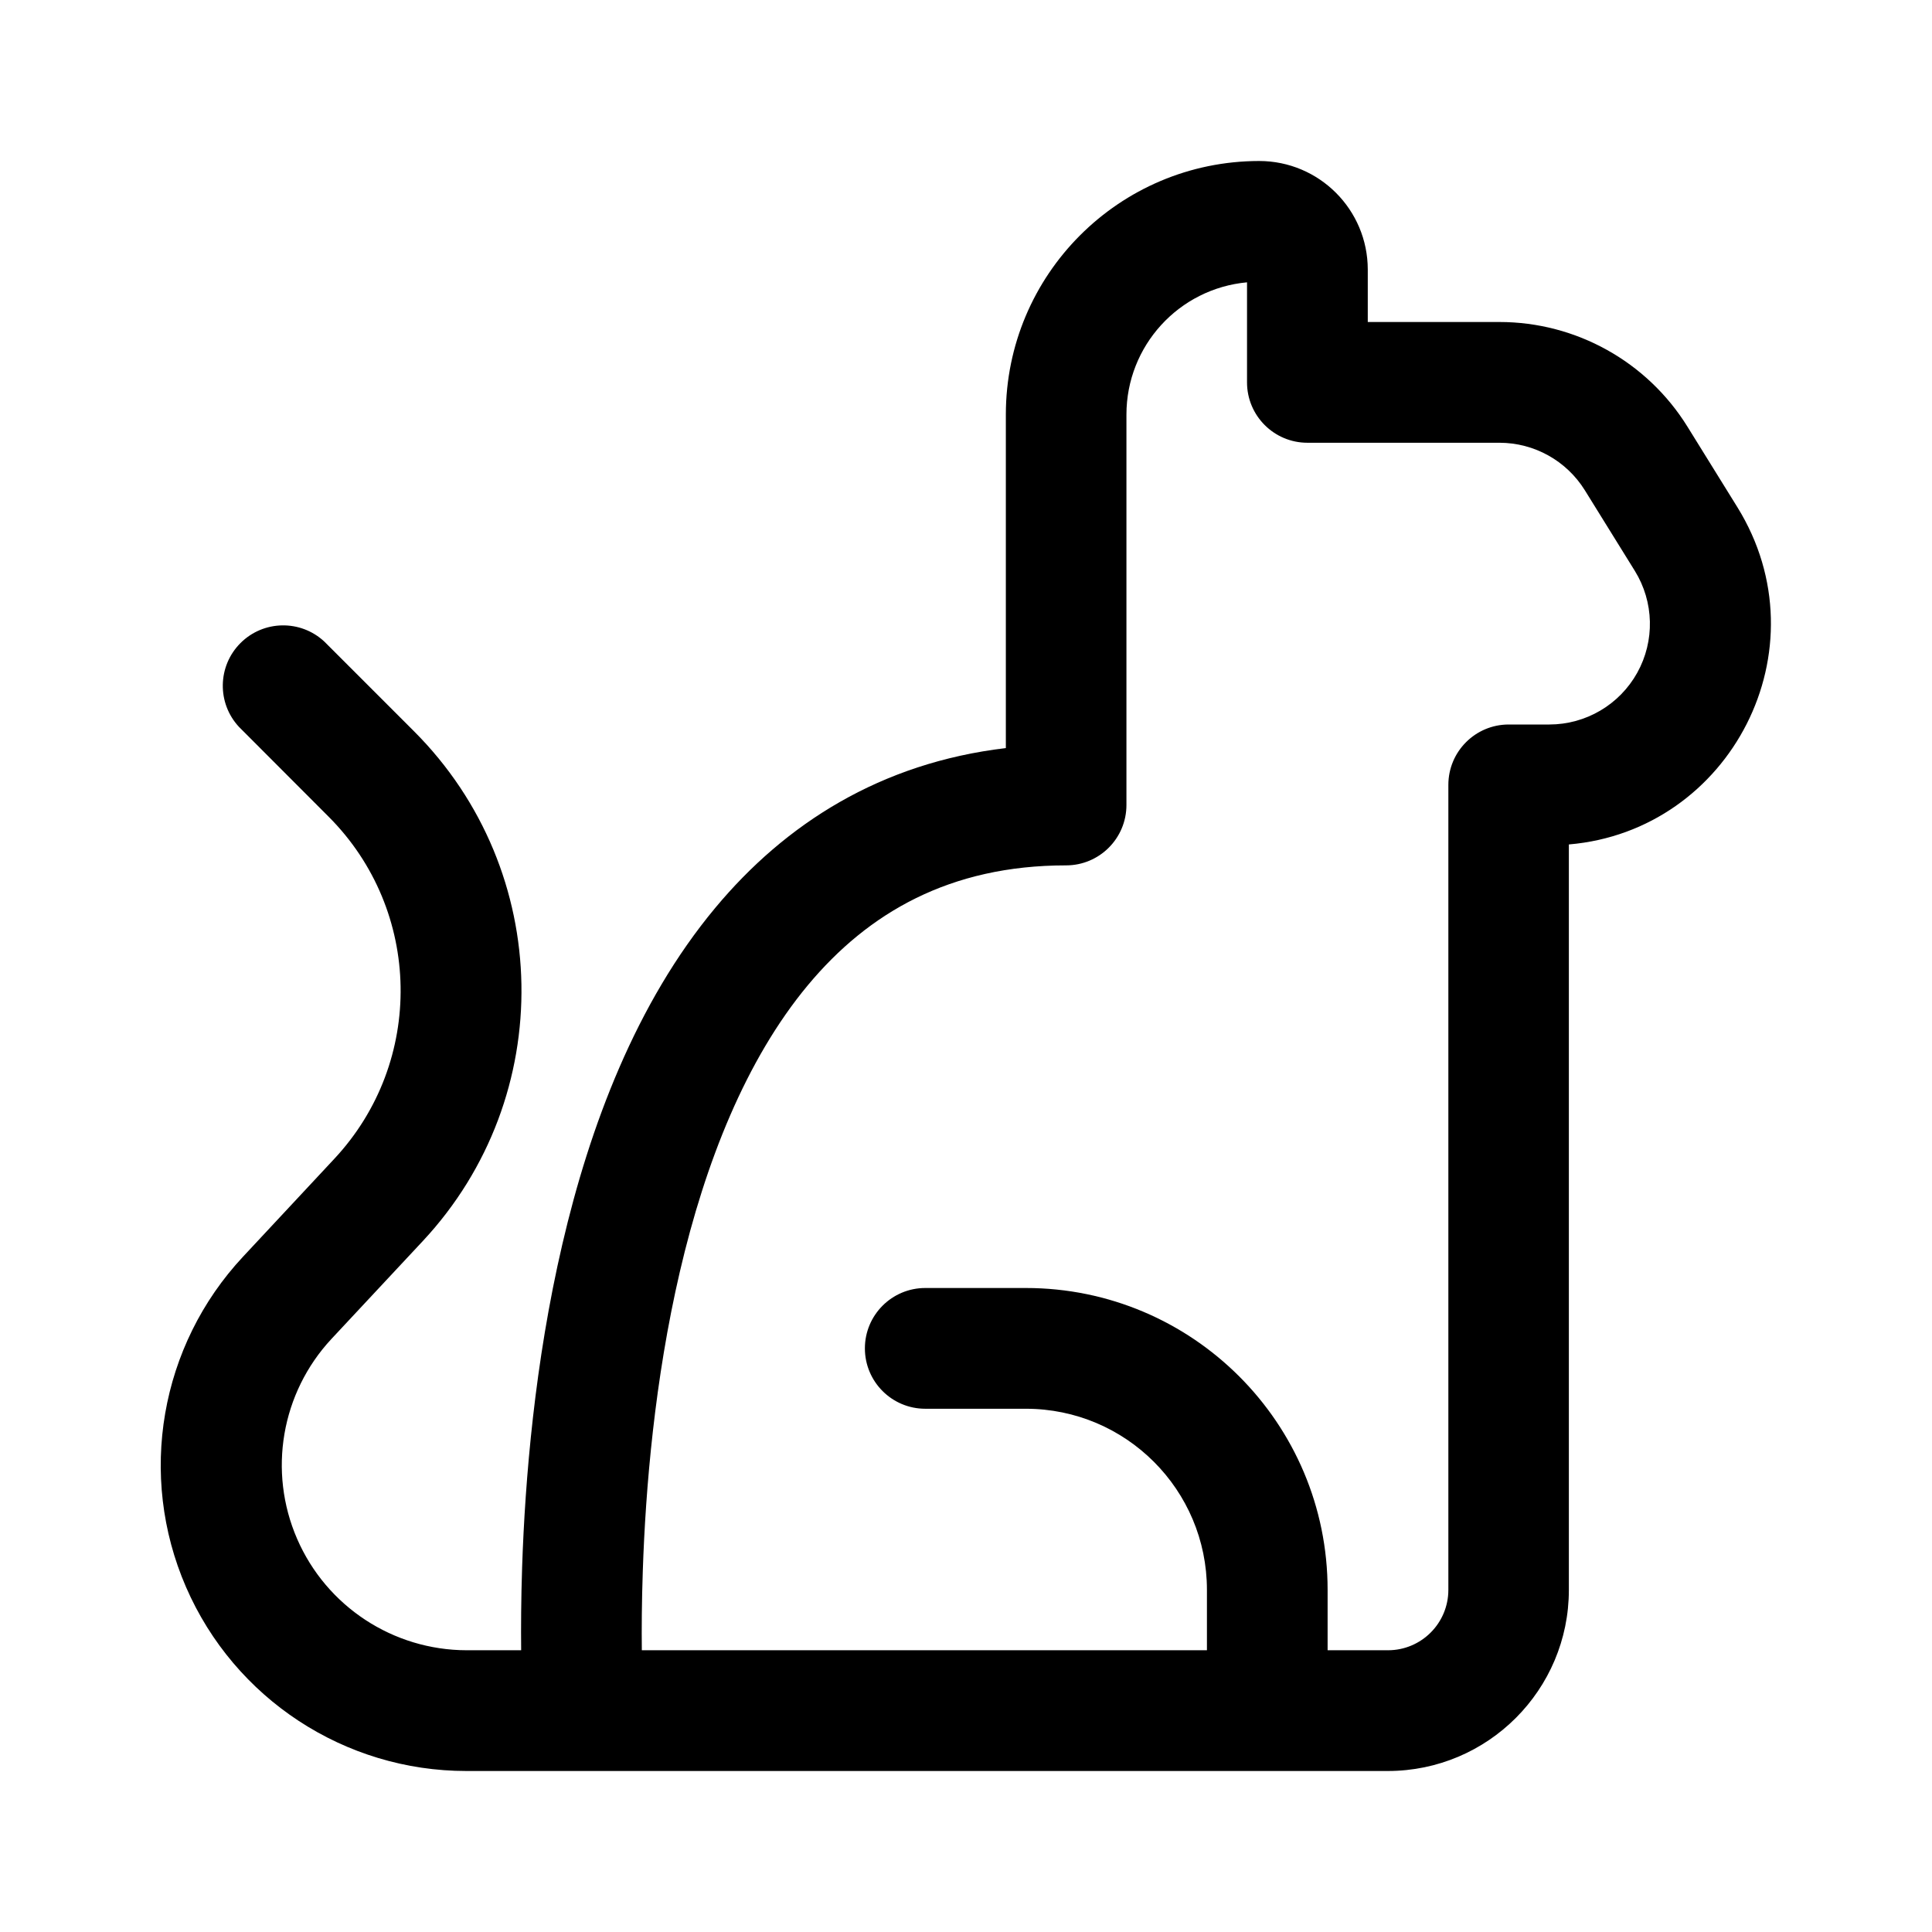
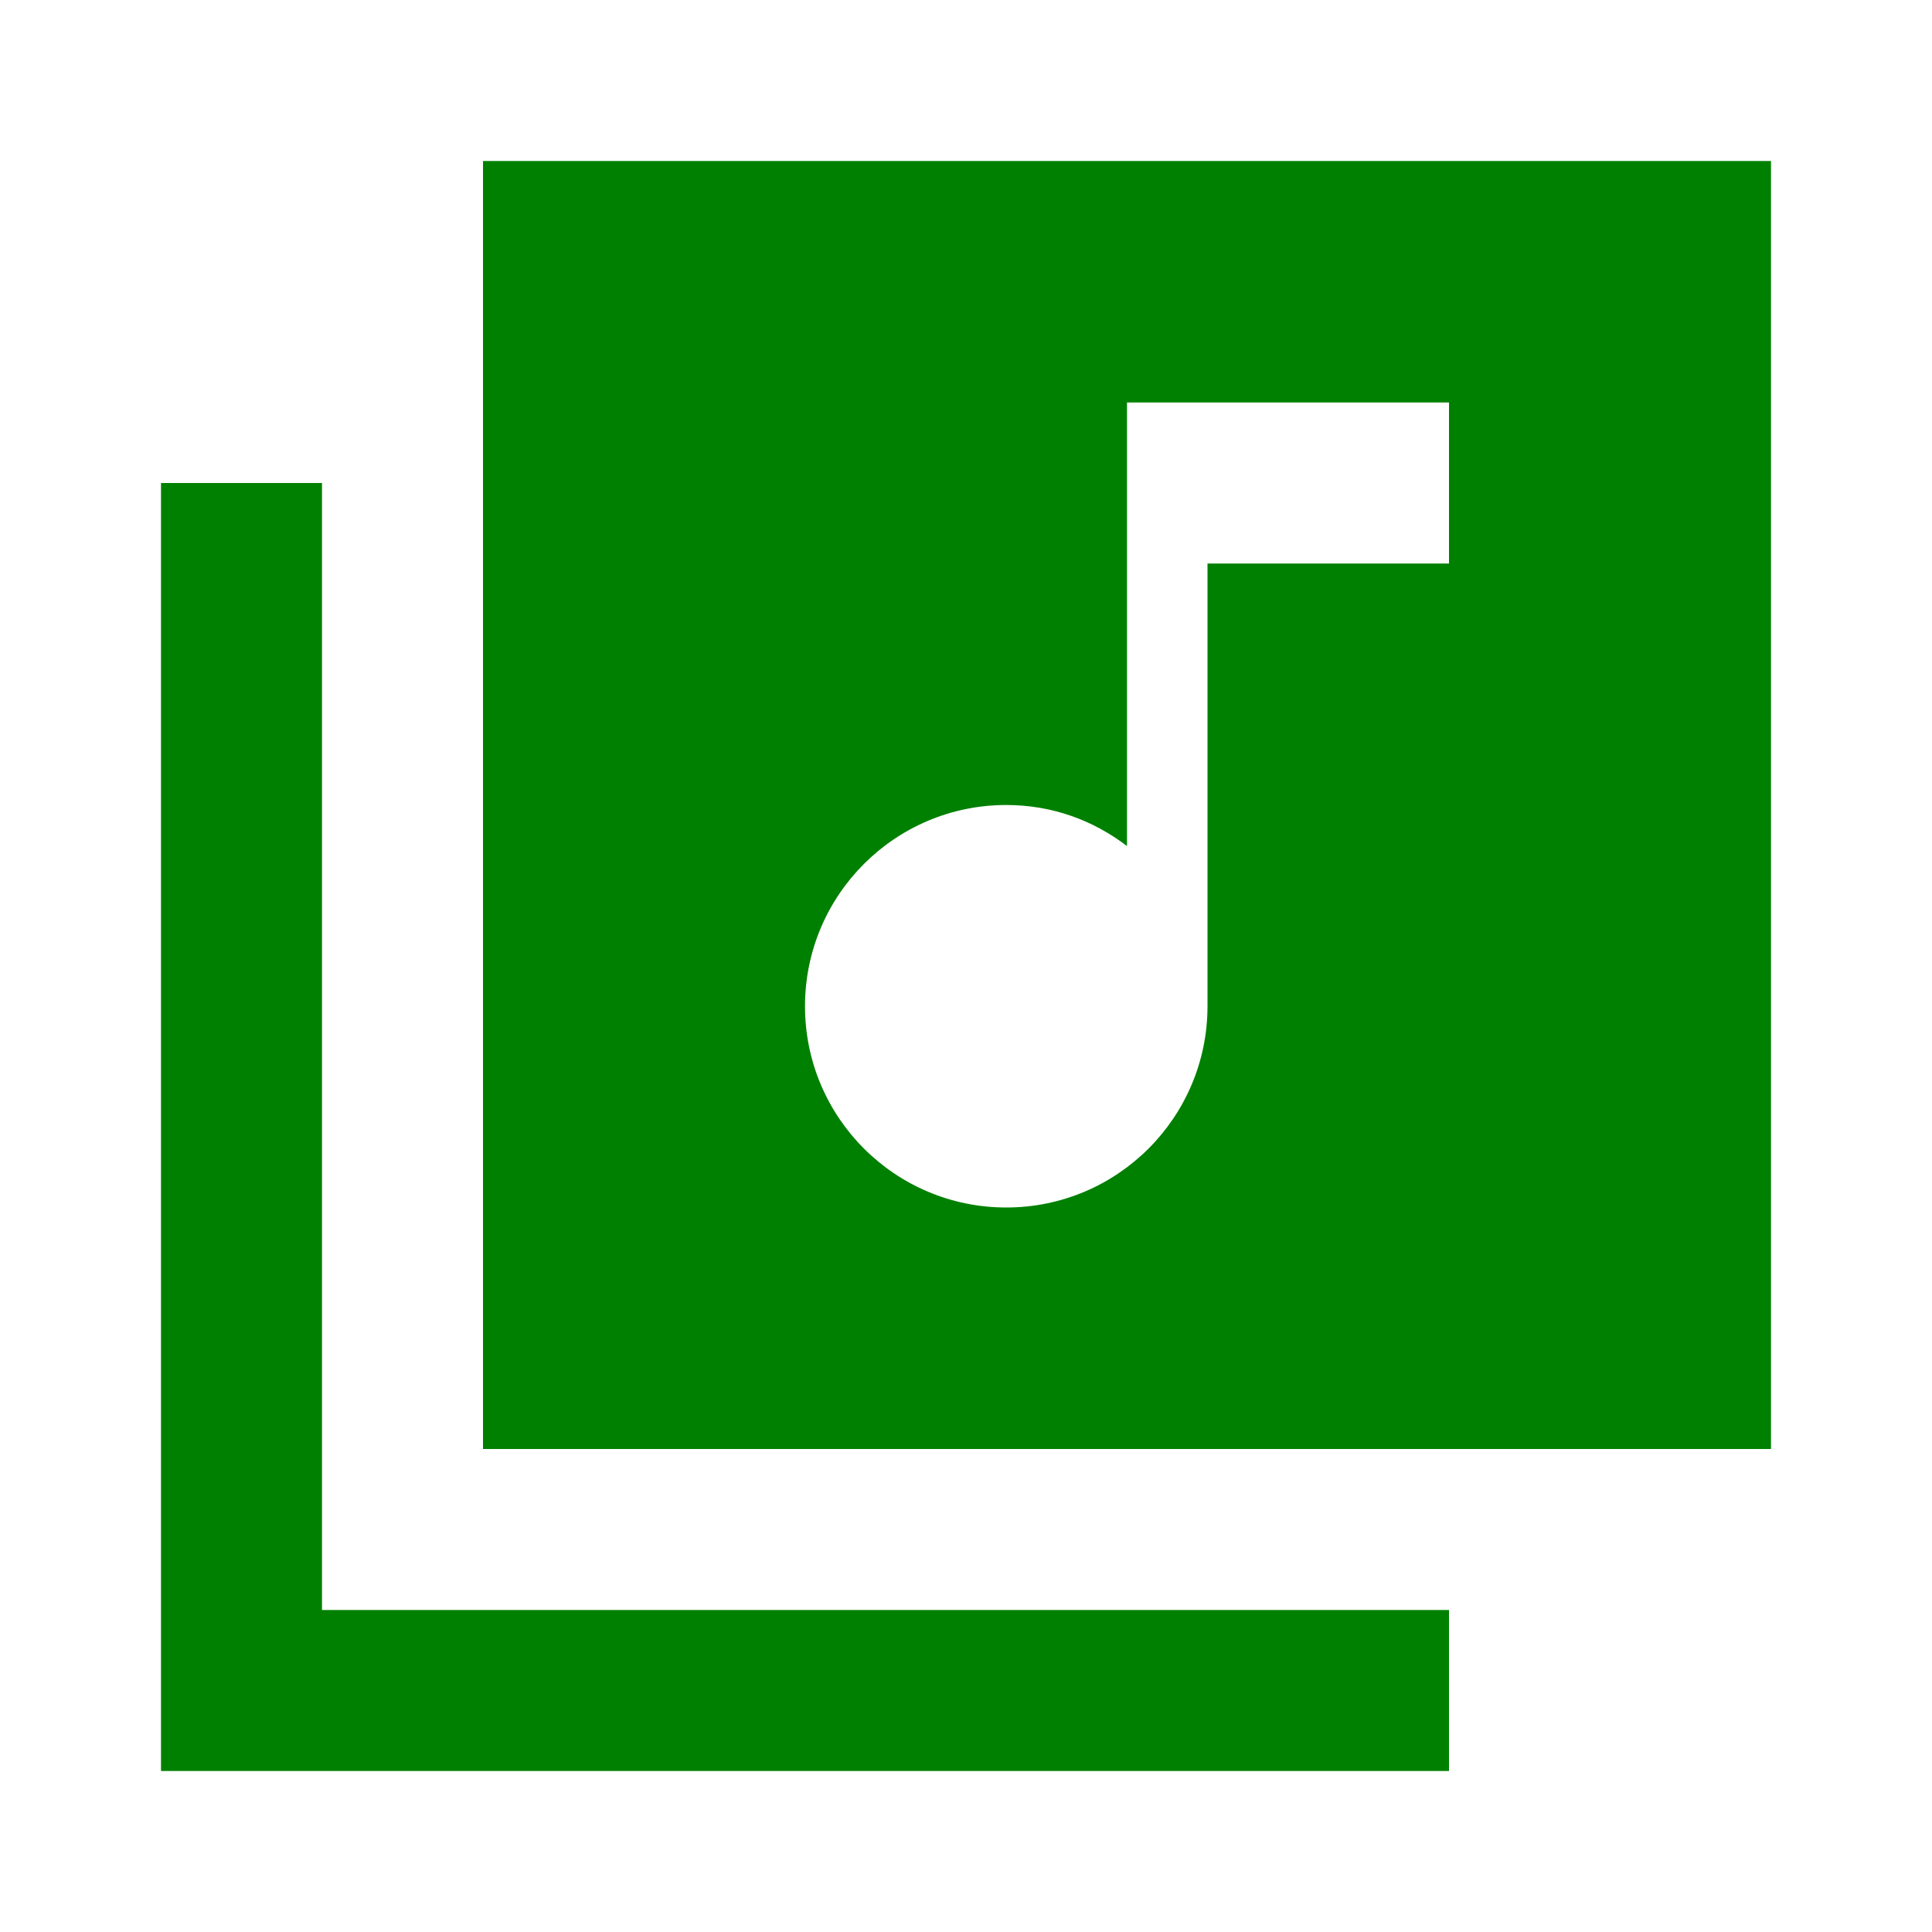
<svg xmlns="http://www.w3.org/2000/svg" viewBox="0 0 24 24">
-   <g fill="none">
-     <path d="M15.492 3.507a1.65 1.65 0 0 0-1.499 1.643V10a.75.75 0 0 1-.75.75c-1.443 0-2.457.588-3.207 1.488c-.772.928-1.275 2.206-1.59 3.557c-.313 1.343-.427 2.696-.461 3.722c-.013.382-.015.715-.012.983h7.02v-.75a2.25 2.25 0 0 0-2.249-2.25h-1.25a.75.75 0 0 1 0-1.5h1.25a3.749 3.749 0 0 1 3.748 3.75v.75h.75a.75.75 0 0 0 .75-.75v-10A.75.75 0 0 1 18.74 9h.506a1.25 1.25 0 0 0 1.062-1.909l-.62-1a1.25 1.25 0 0 0-1.061-.591h-2.386a.75.75 0 0 1-.75-.75V3.507zM6.474 20.5c-.003-.284-.001-.634.012-1.033c.036-1.083.157-2.542.5-4.012c.34-1.462.915-2.996 1.899-4.177c.872-1.047 2.055-1.801 3.61-1.985V5.15A3.15 3.15 0 0 1 15.641 2c.746 0 1.35.604 1.35 1.35V4h1.636c.95 0 1.834.492 2.335 1.3l.62 1c1.092 1.763-.084 4.02-2.093 4.19v9.26A2.25 2.25 0 0 1 17.242 22H5.795a3.797 3.797 0 0 1-2.775-6.39l1.135-1.217a3.059 3.059 0 0 0-.073-4.248L2.969 9.03a.75.75 0 0 1 1.06-1.06l1.114 1.114a4.558 4.558 0 0 1 .11 6.332l-1.136 1.217a2.3 2.3 0 0 0 1.68 3.867h.677z" fill="currentColor" />
-   </g>
+   <path d="M22 2H6v16h16V2zm-4 5h-3v5.5a2.5 2.5 0 0 1-5 0a2.5 2.5 0 0 1 2.5-2.5c.57 0 1.08.19 1.5.51V5h4v2zM4 6H2v16h16v-2H4V6z" fill="green" />
</svg>
